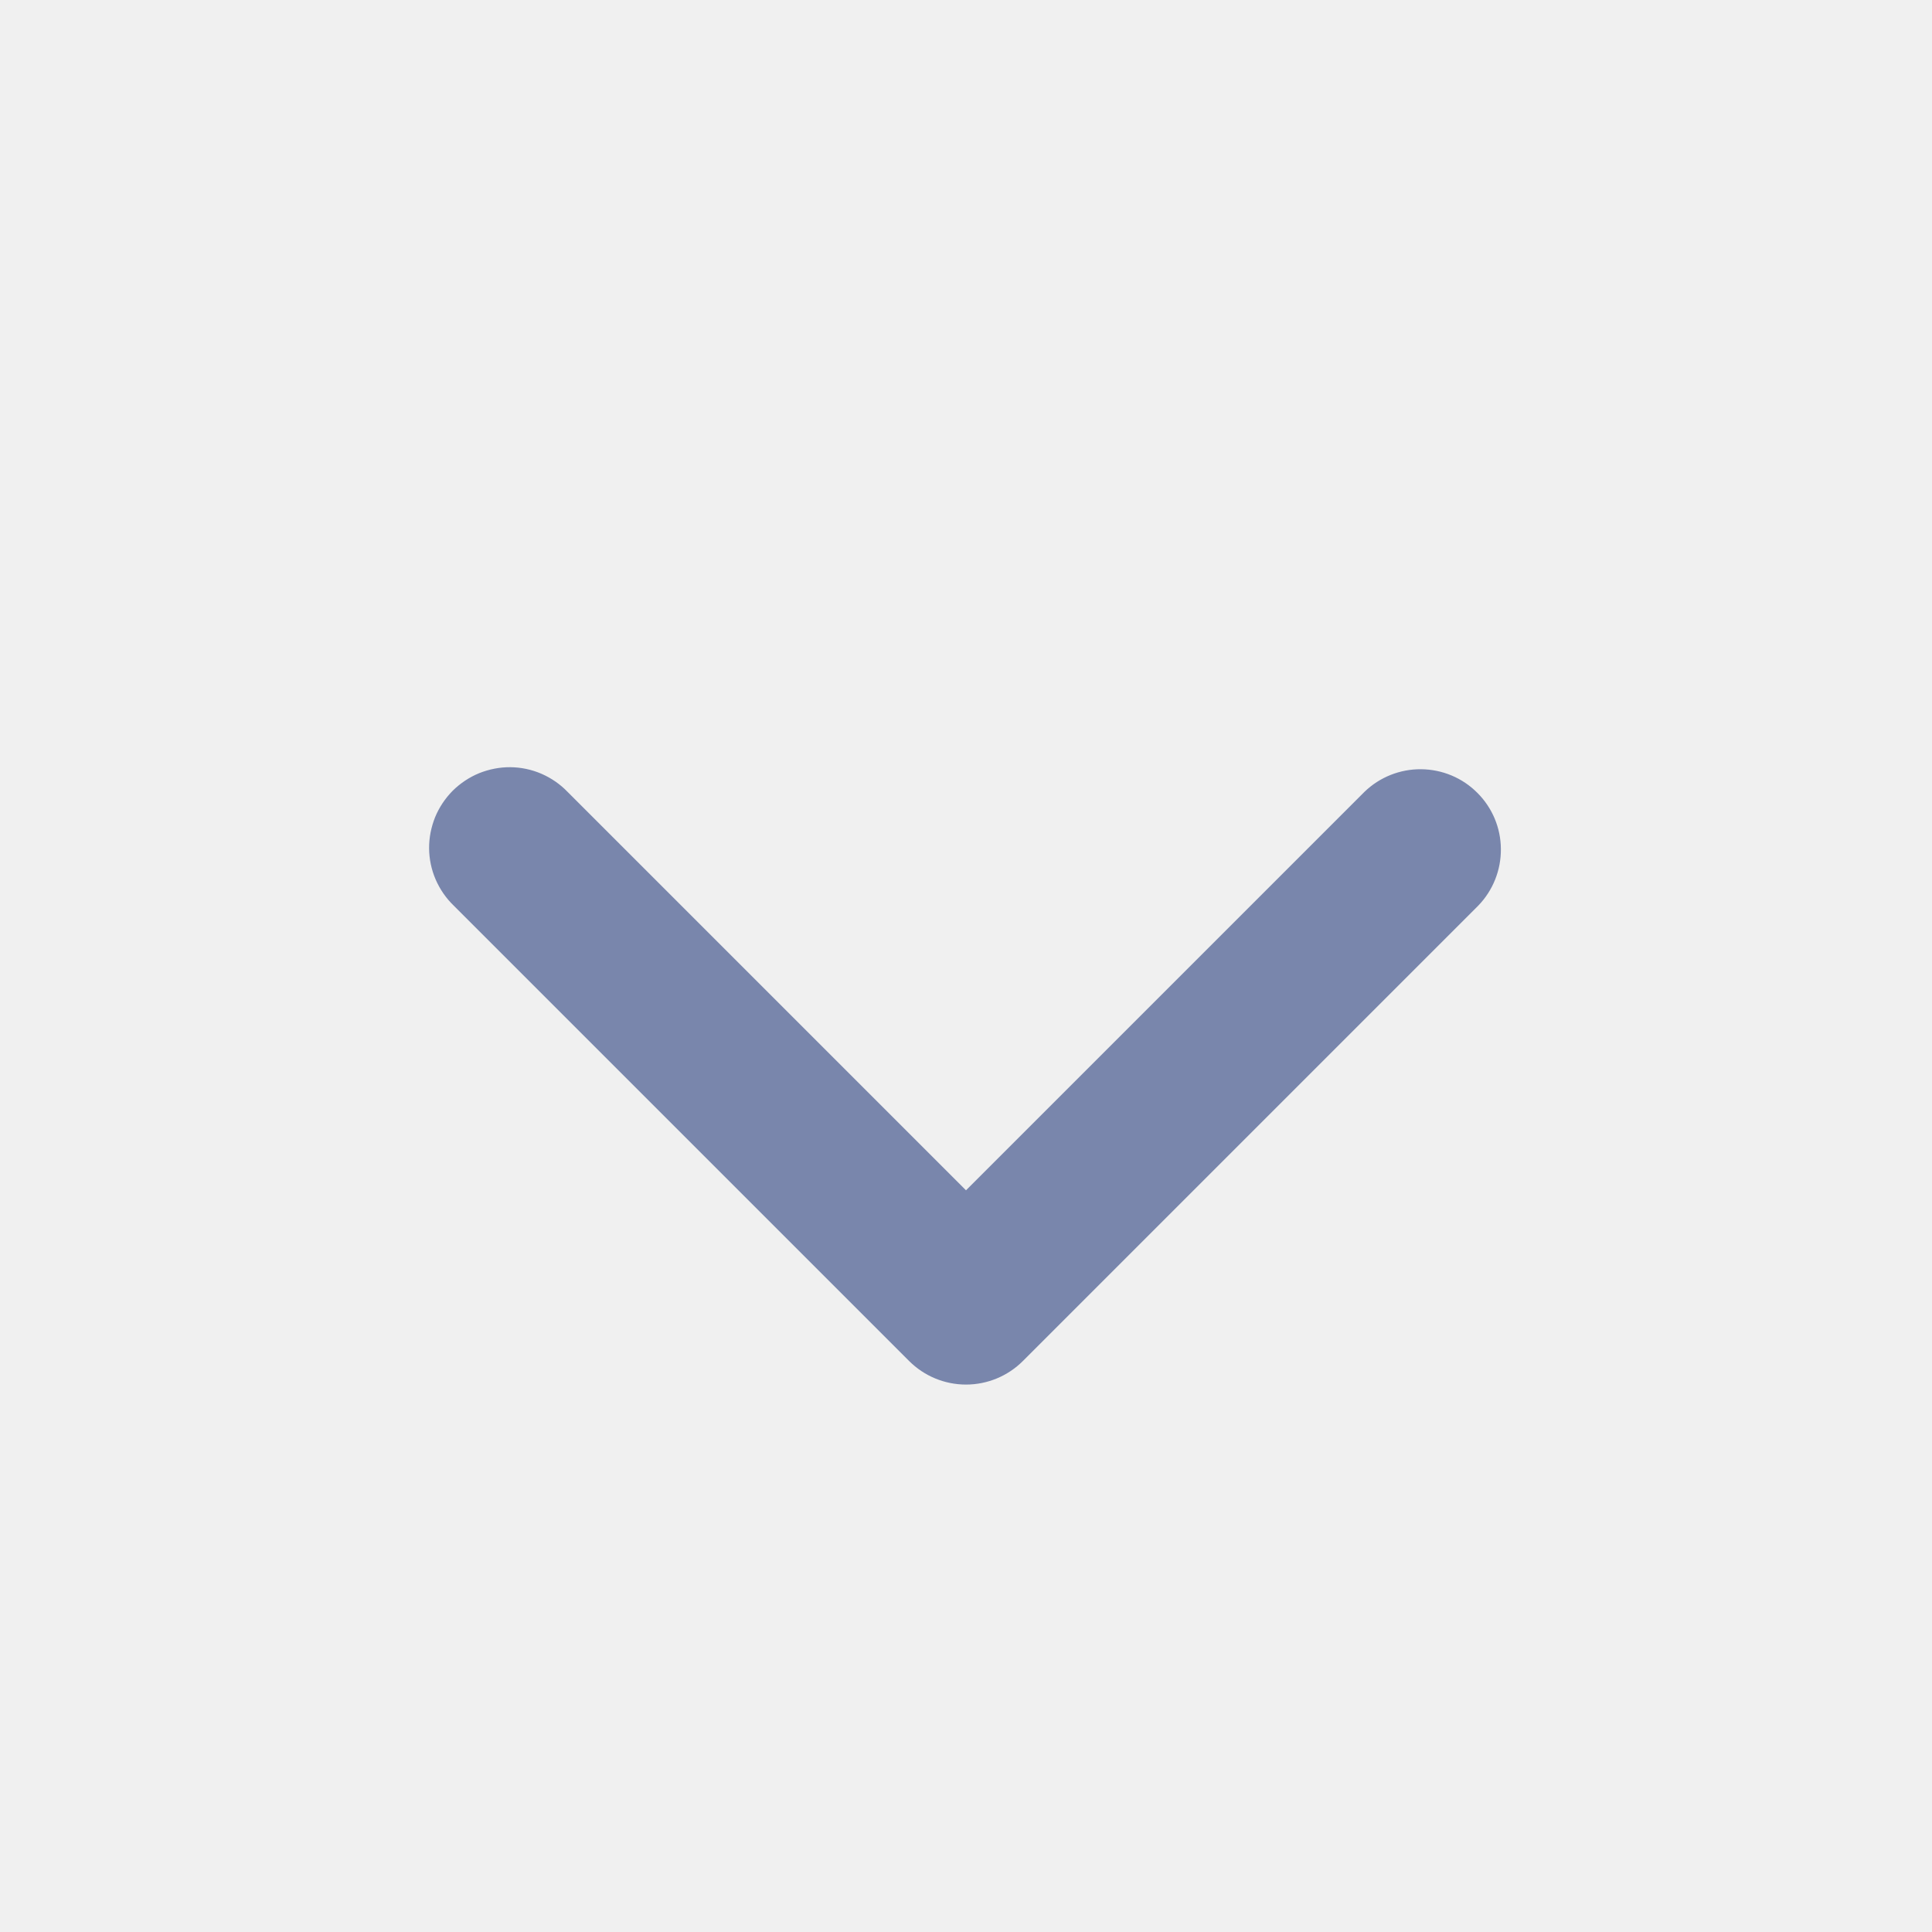
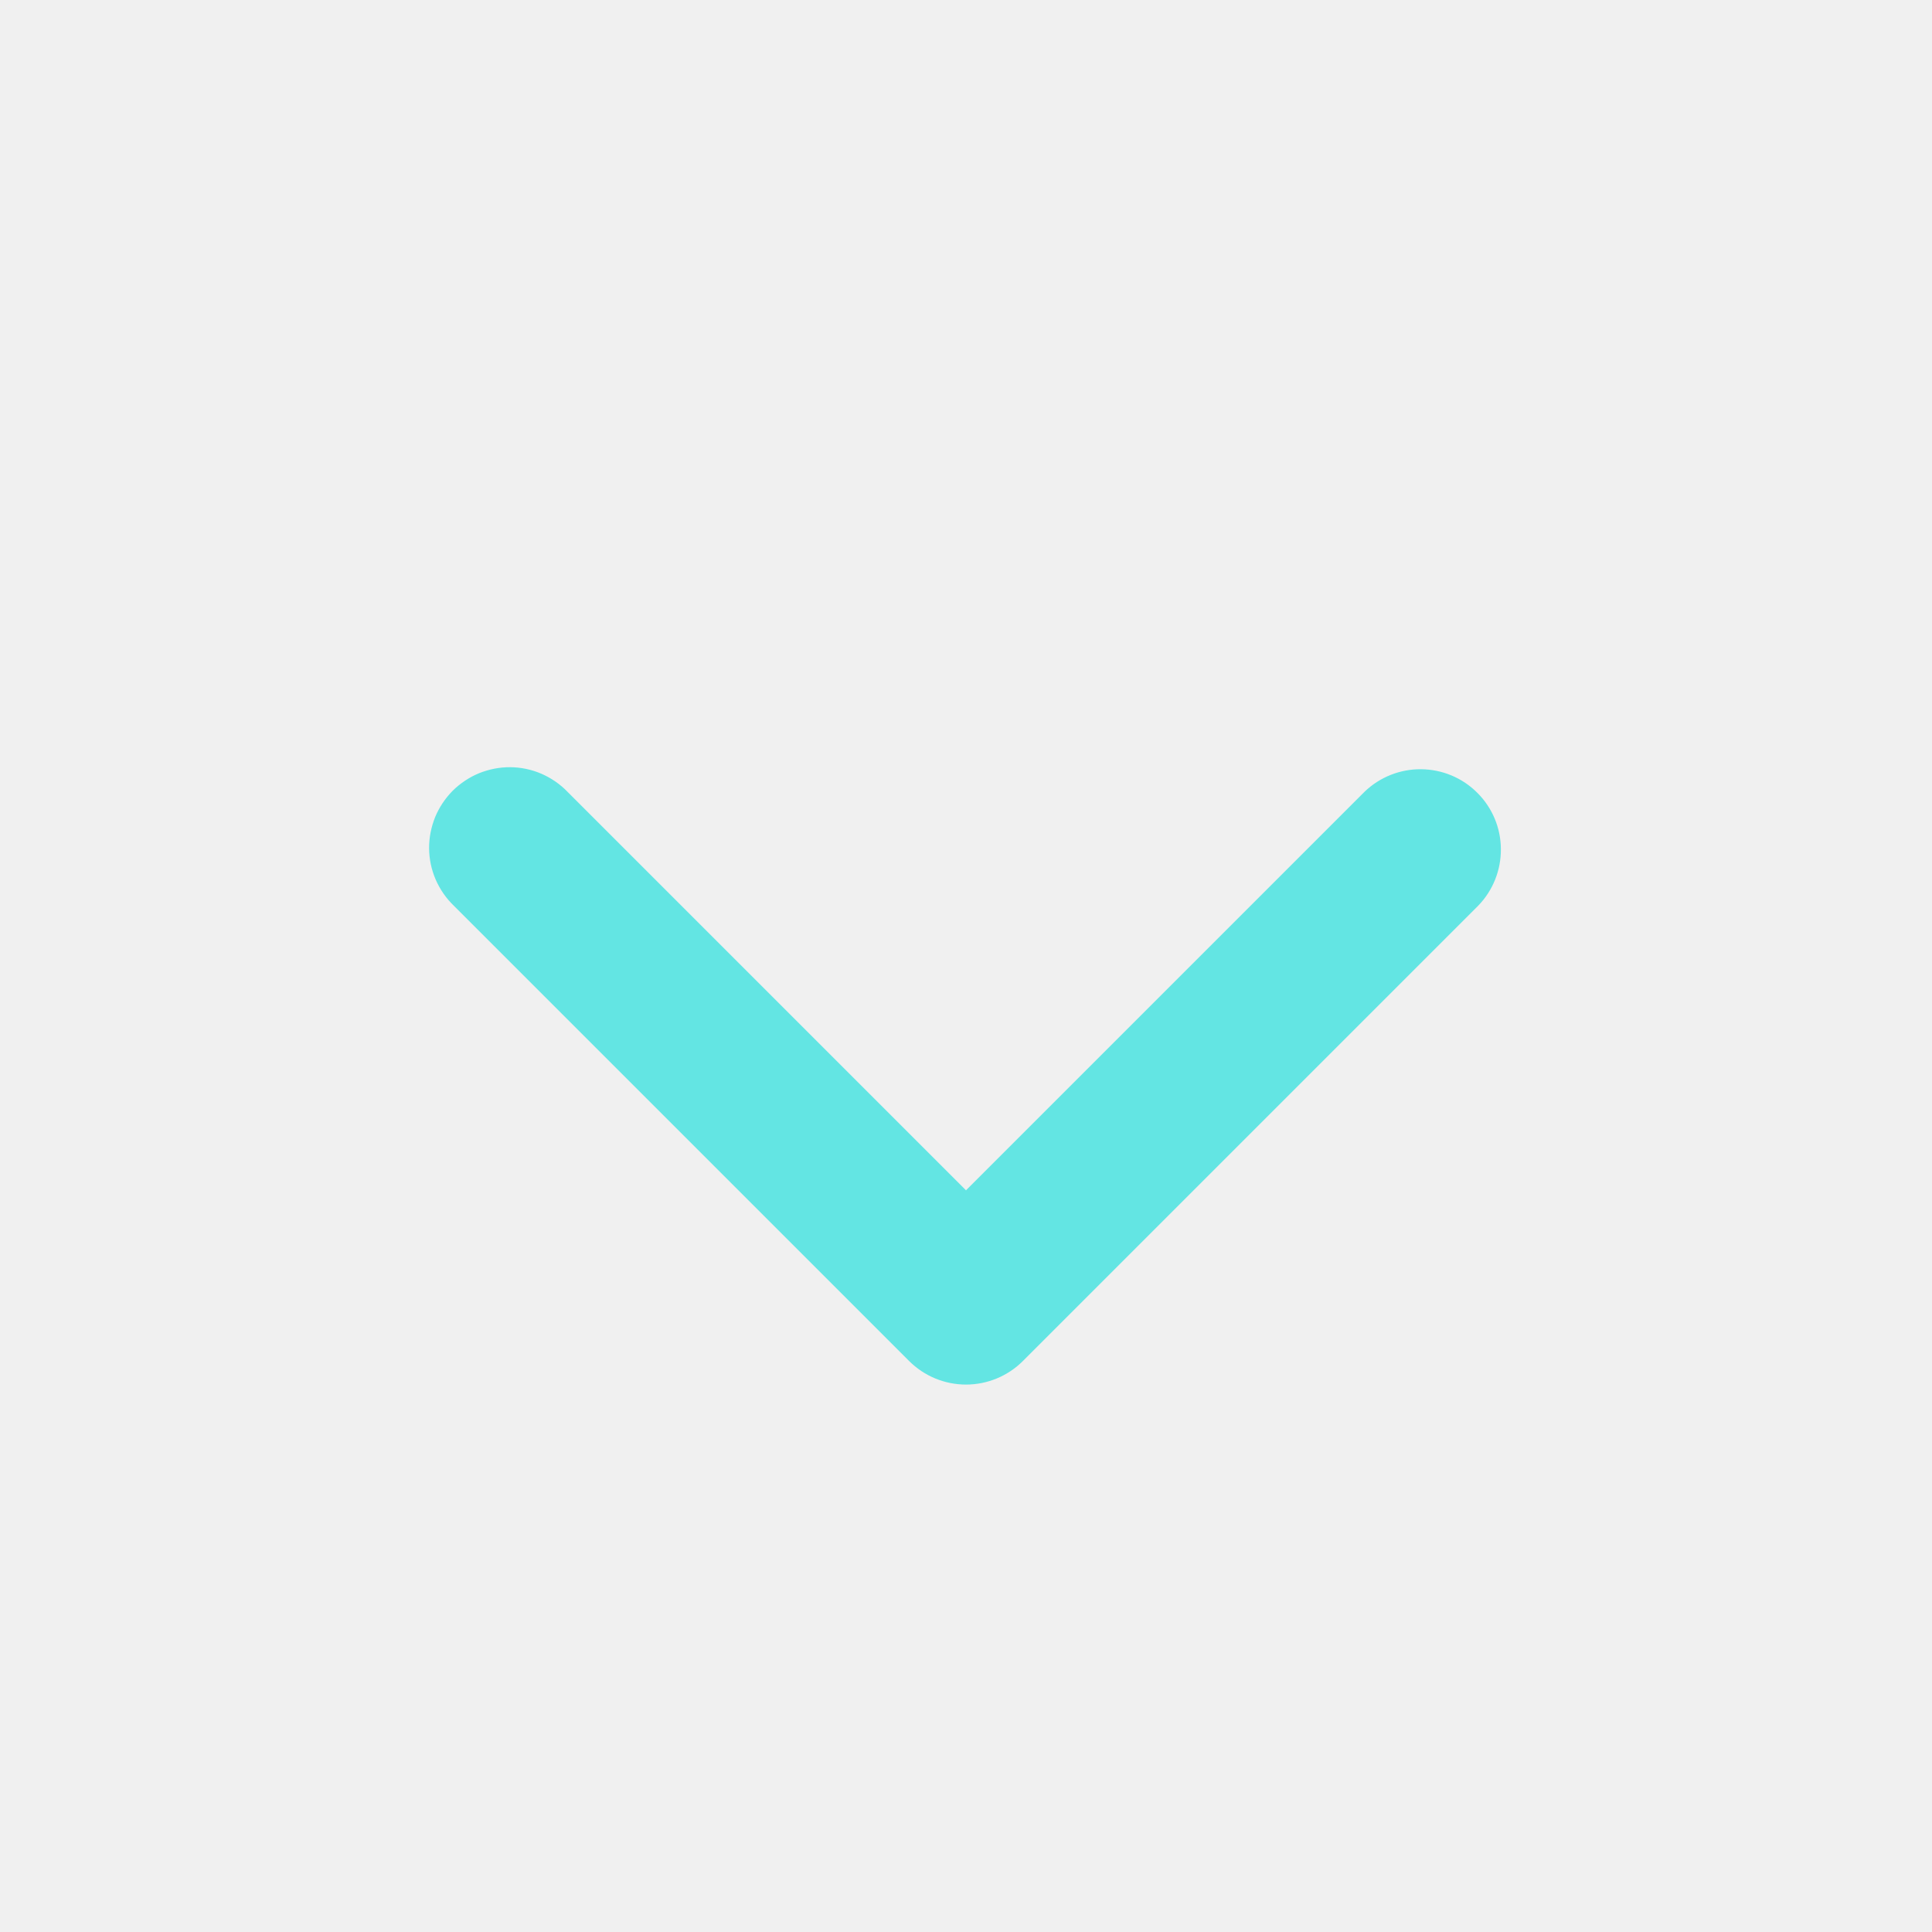
<svg xmlns="http://www.w3.org/2000/svg" width="20" height="20" viewBox="0 0 20 20" fill="none">
  <g clip-path="url(#clip0_2036_2092)">
-     <path fill-rule="evenodd" clip-rule="evenodd" d="M10.589 14.089C10.433 14.245 10.221 14.333 10 14.333C9.779 14.333 9.567 14.245 9.411 14.089L4.697 9.375C4.617 9.298 4.554 9.206 4.51 9.105C4.466 9.003 4.443 8.894 4.442 8.783C4.441 8.672 4.463 8.563 4.504 8.46C4.546 8.358 4.608 8.265 4.686 8.186C4.765 8.108 4.858 8.046 4.96 8.004C5.063 7.963 5.172 7.941 5.283 7.942C5.394 7.943 5.503 7.966 5.605 8.01C5.706 8.054 5.798 8.117 5.875 8.197L10 12.322L14.125 8.197C14.282 8.045 14.493 7.961 14.711 7.963C14.93 7.965 15.139 8.052 15.293 8.207C15.448 8.361 15.536 8.57 15.537 8.789C15.539 9.007 15.455 9.218 15.303 9.375L10.589 14.089Z" fill="#7986AC" />
+     <path fill-rule="evenodd" clip-rule="evenodd" d="M10.589 14.089C10.433 14.245 10.221 14.333 10 14.333C9.779 14.333 9.567 14.245 9.411 14.089L4.697 9.375C4.617 9.298 4.554 9.206 4.51 9.105C4.466 9.003 4.443 8.894 4.442 8.783C4.441 8.672 4.463 8.563 4.504 8.46C4.546 8.358 4.608 8.265 4.686 8.186C4.765 8.108 4.858 8.046 4.96 8.004C5.063 7.963 5.172 7.941 5.283 7.942C5.394 7.943 5.503 7.966 5.605 8.01C5.706 8.054 5.798 8.117 5.875 8.197L10 12.322L14.125 8.197C14.282 8.045 14.493 7.961 14.711 7.963C14.93 7.965 15.139 8.052 15.293 8.207C15.448 8.361 15.536 8.57 15.537 8.789C15.539 9.007 15.455 9.218 15.303 9.375L10.589 14.089Z" fill="#63E5E3" />
  </g>
  <defs>
    <clipPath id="clip0_2036_2092">
      <rect width="20" height="20" fill="white" />
    </clipPath>
  </defs>
</svg>
